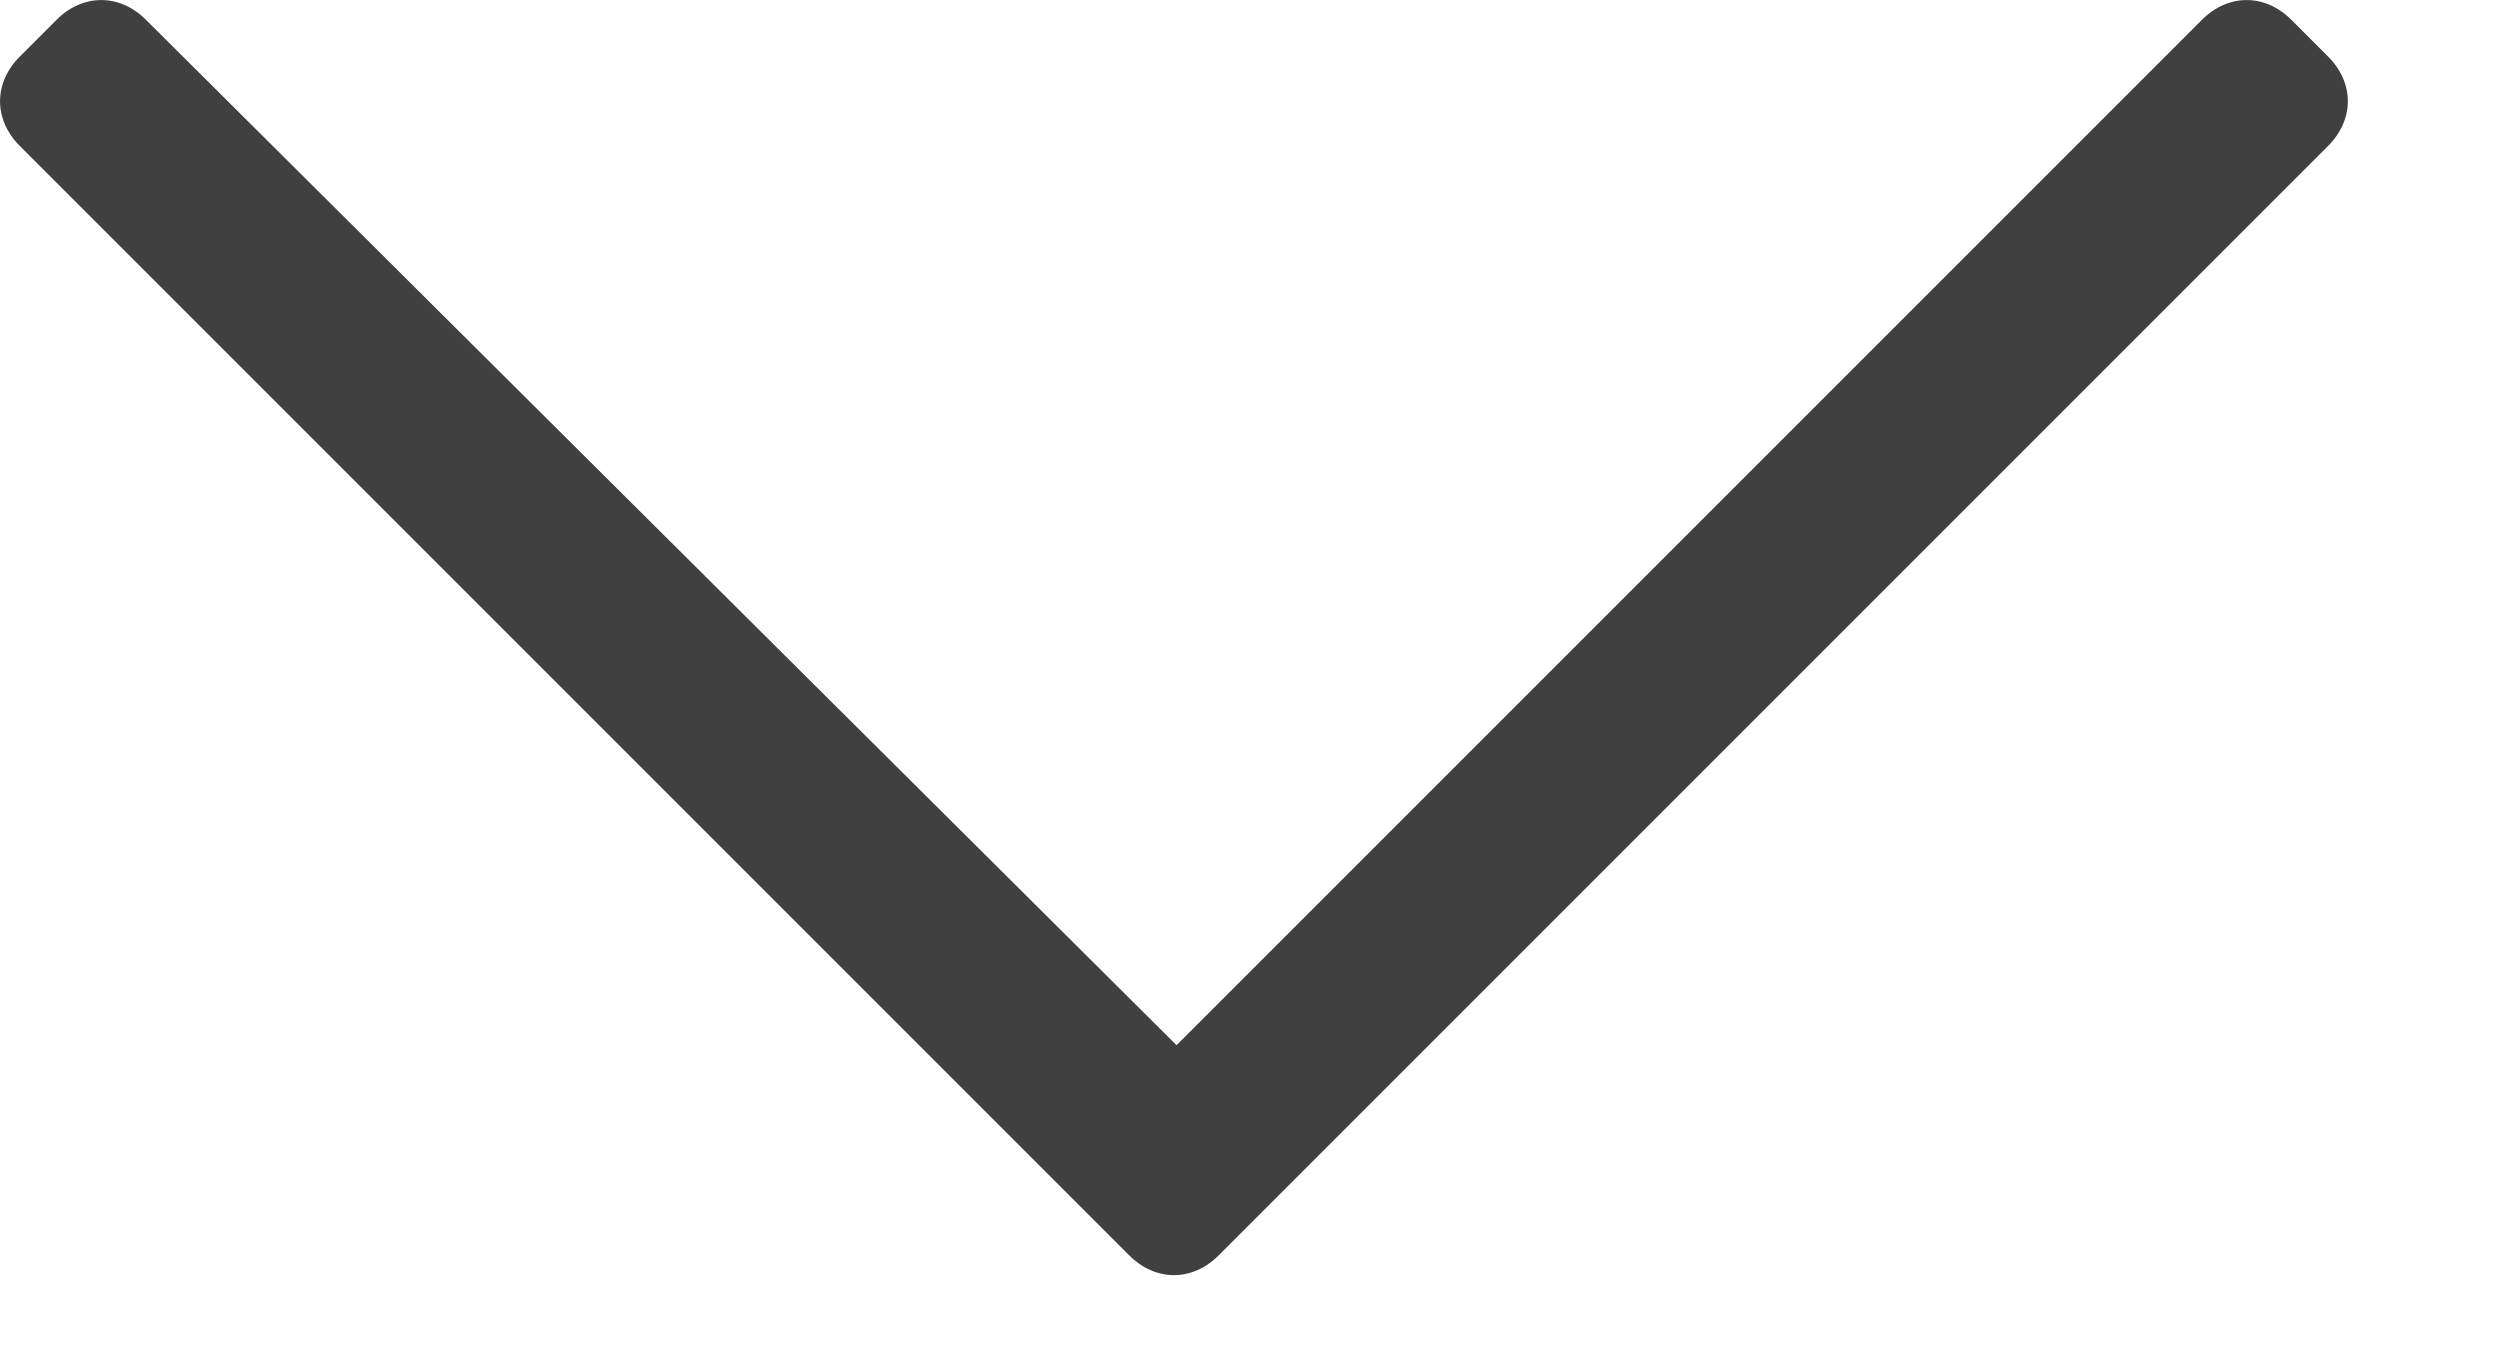
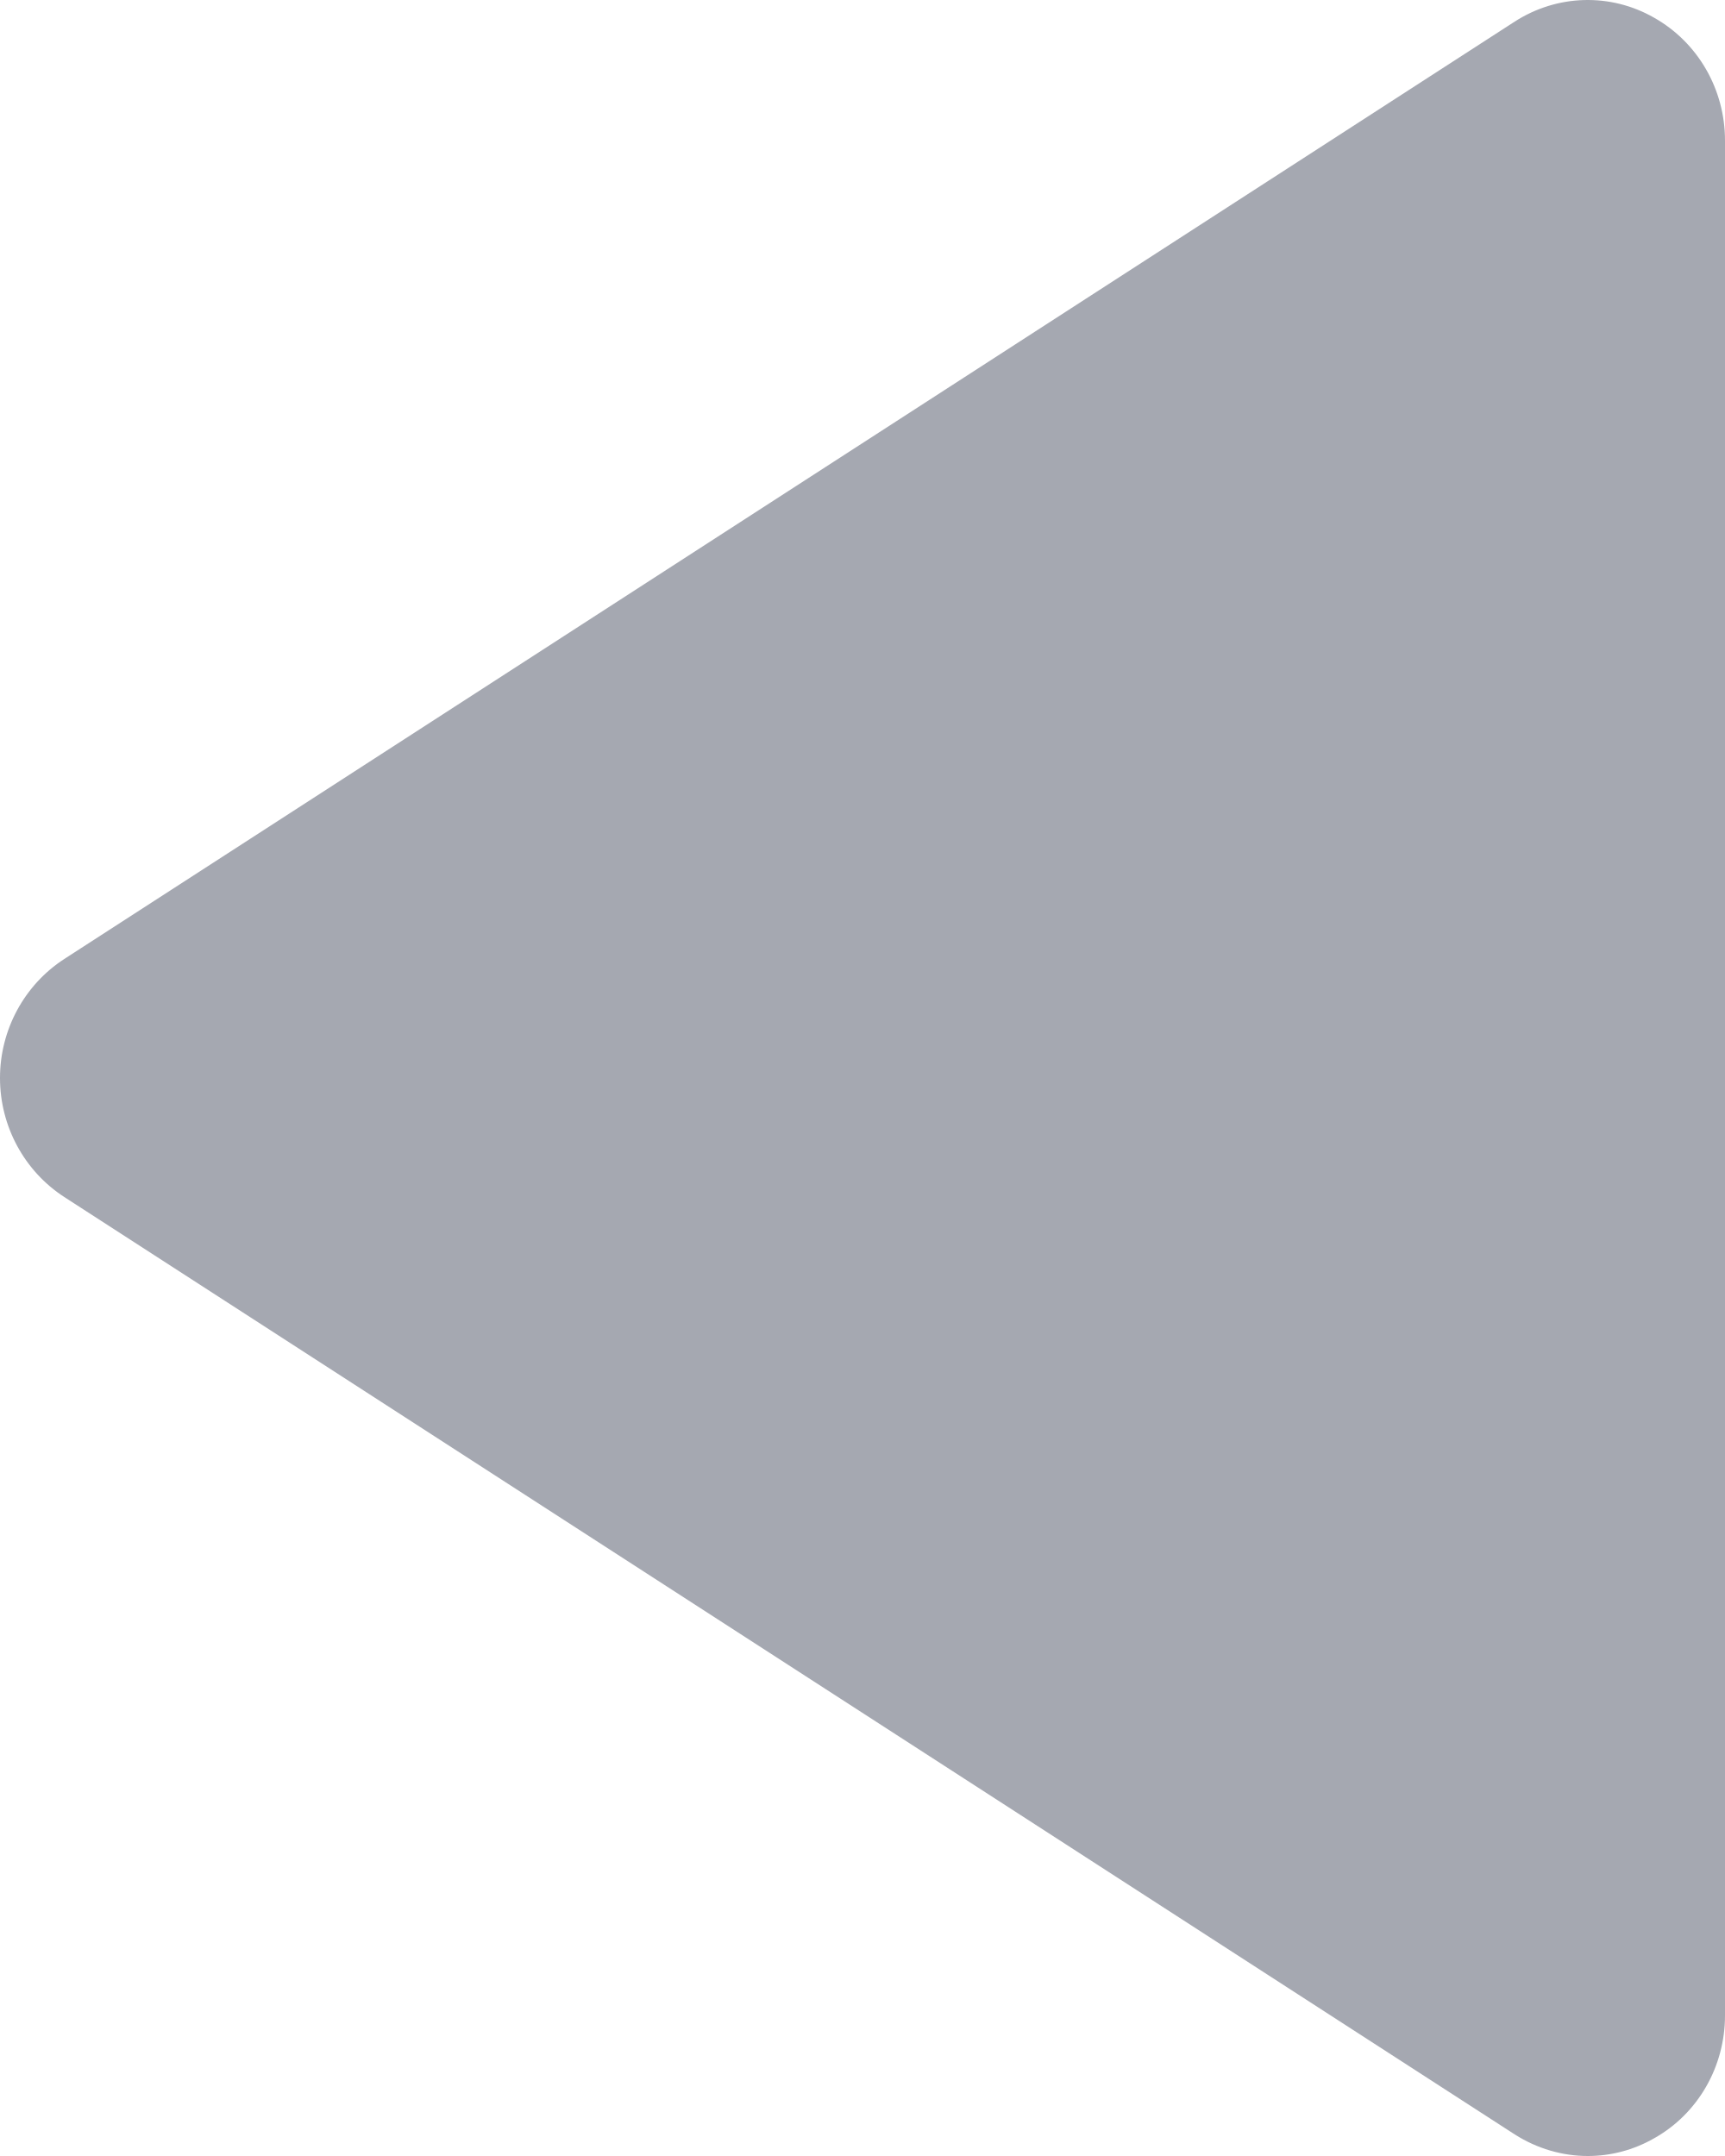
- <svg xmlns="http://www.w3.org/2000/svg" width="13" height="7" viewBox="0 0 13 7" fill="none">
-   <path d="M12.106 0.294L11.915 0.103C11.778 -0.034 11.587 -0.034 11.45 0.103L6.118 5.435L0.759 0.103C0.622 -0.034 0.431 -0.034 0.294 0.103L0.103 0.294C-0.034 0.431 -0.034 0.622 0.103 0.759L5.872 6.528C6.009 6.665 6.2 6.665 6.337 6.528L12.106 0.759C12.243 0.622 12.243 0.431 12.106 0.294Z" fill="#404040" />
+ <svg xmlns="http://www.w3.org/2000/svg" width="8" height="10" viewBox="0 0 8 10" fill="none">
+   <path d="M7.364 10C7.246 10 7.129 9.966 7.025 9.9L0.298 5.552C0.113 5.432 -2.28363e-07 5.224 -2.18558e-07 5C-2.08753e-07 4.776 0.113 4.568 0.298 4.448L7.025 0.1C7.221 -0.026 7.468 -0.034 7.671 0.082C7.875 0.197 8 0.415 8 0.652L8 9.348C8 9.585 7.875 9.804 7.671 9.918C7.575 9.973 7.469 10 7.364 10Z" fill="#A5A8B1" />
</svg>
